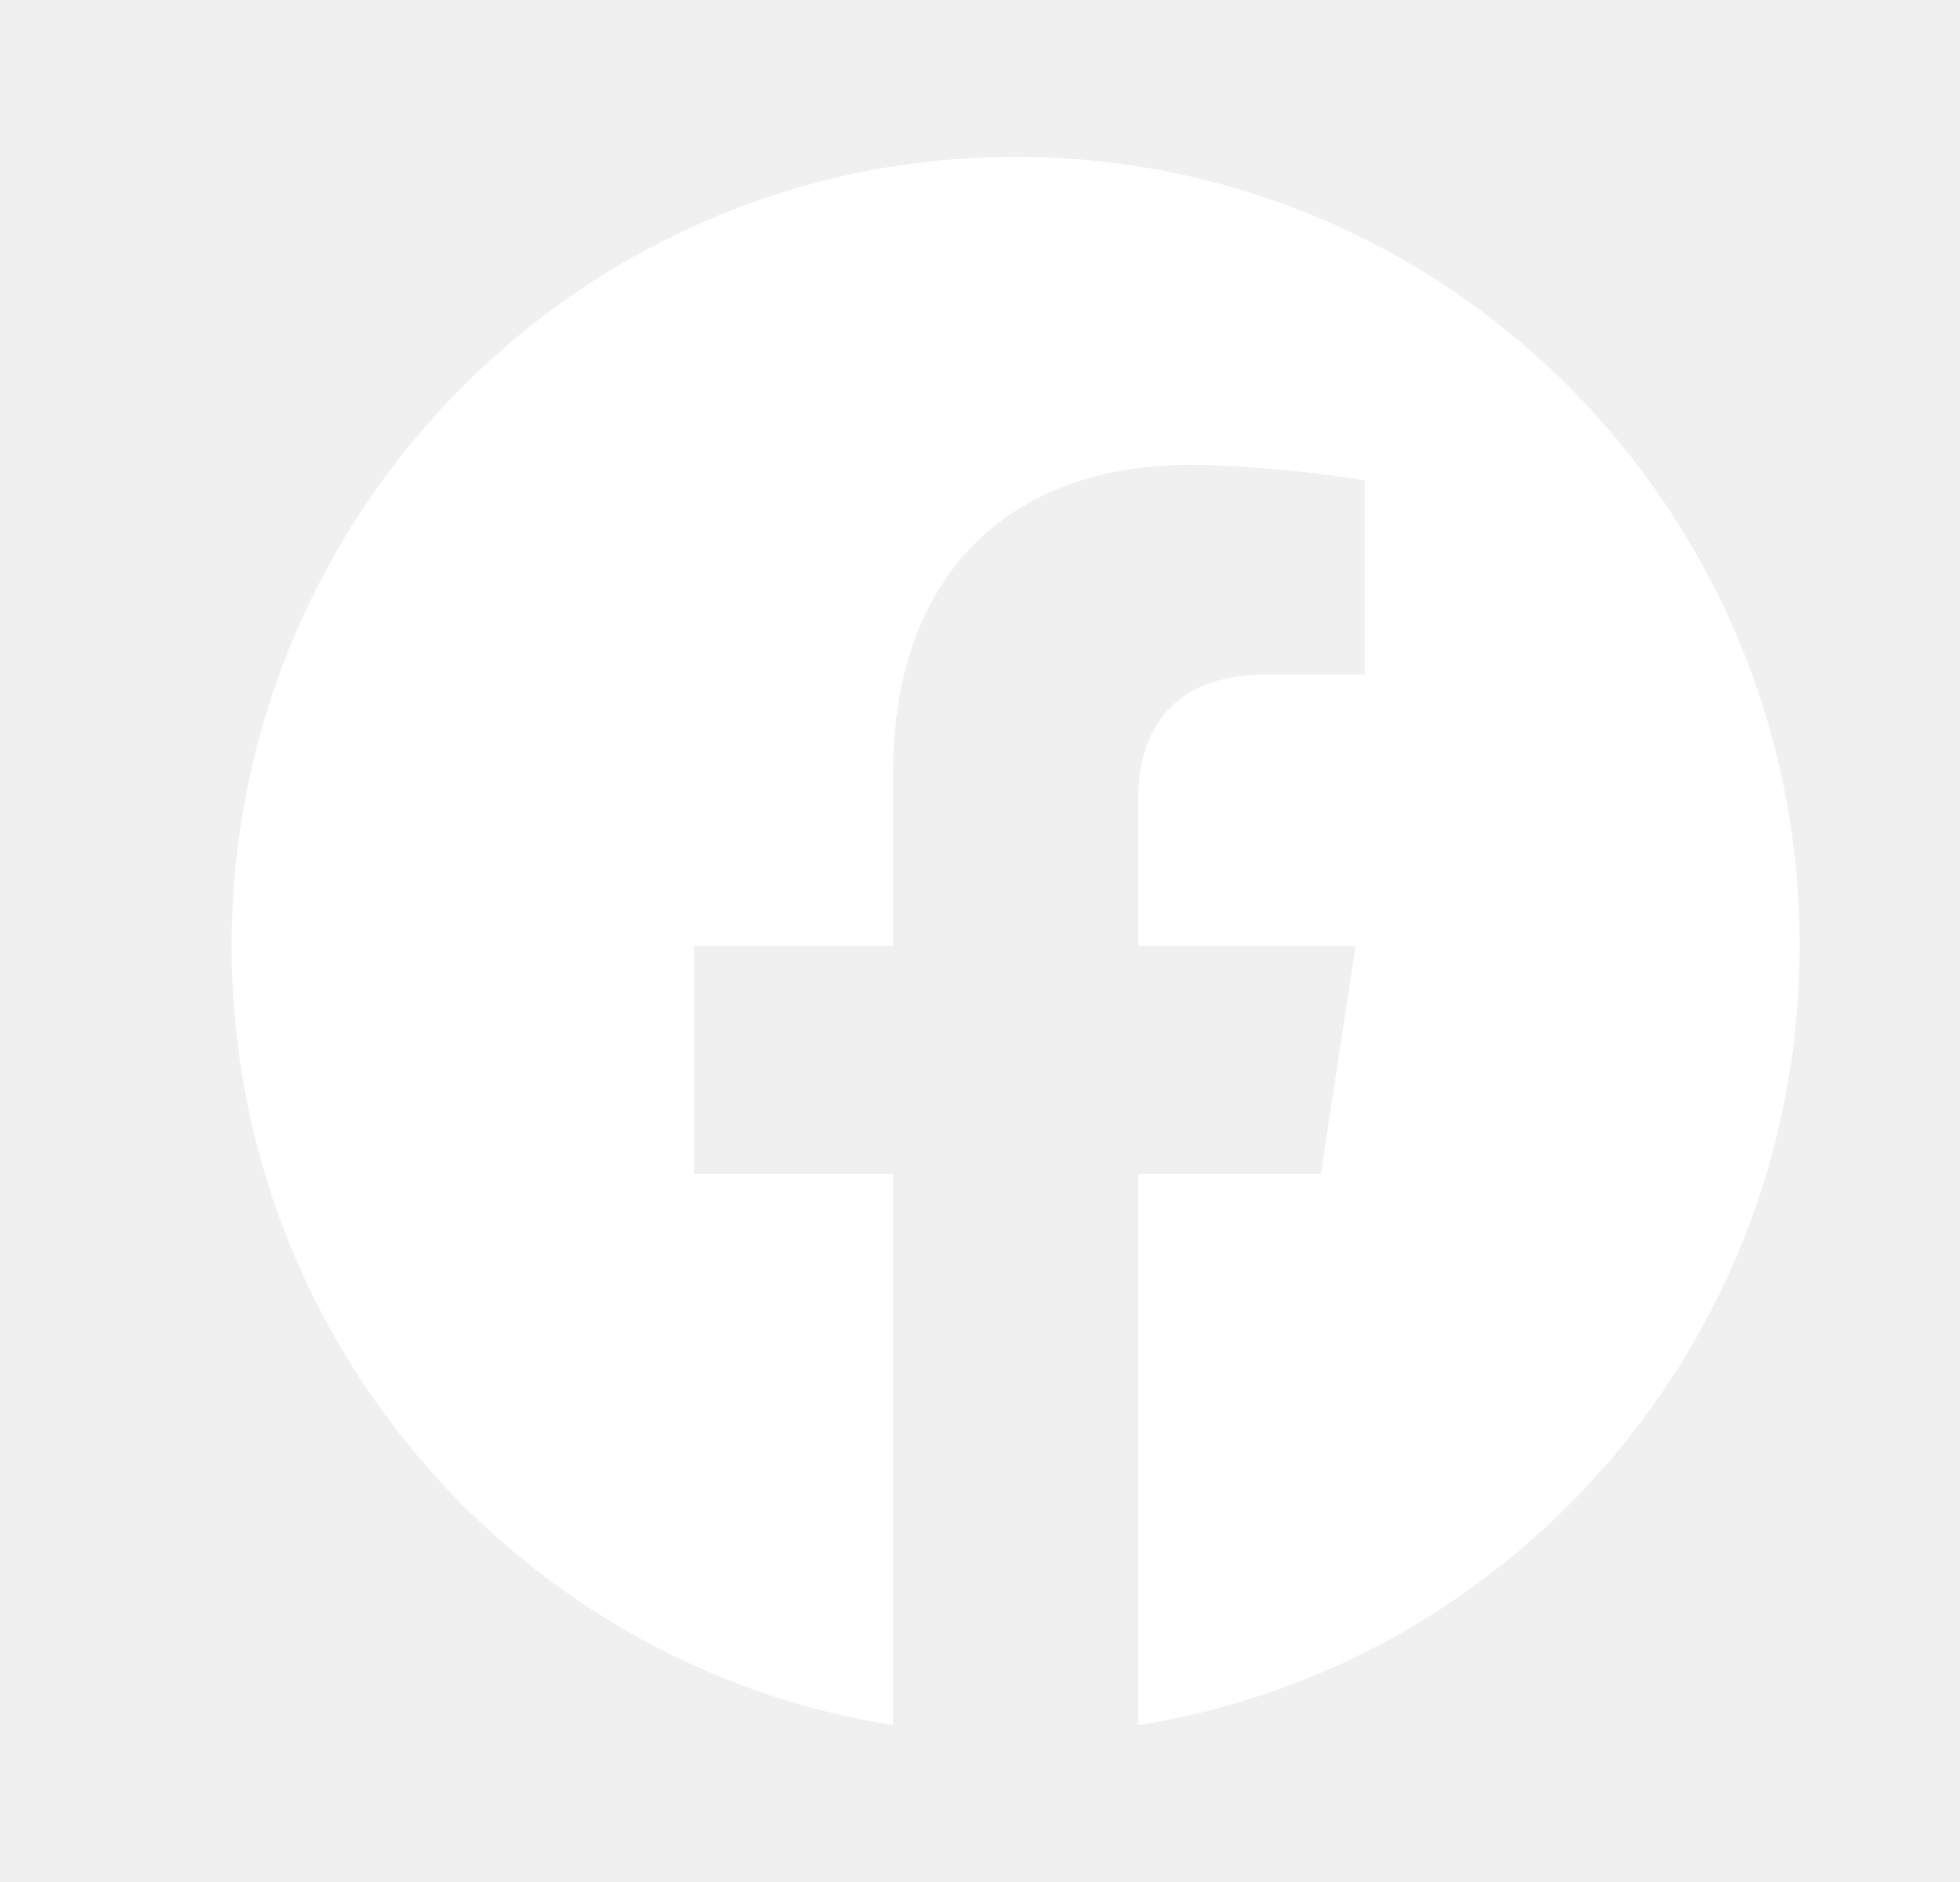
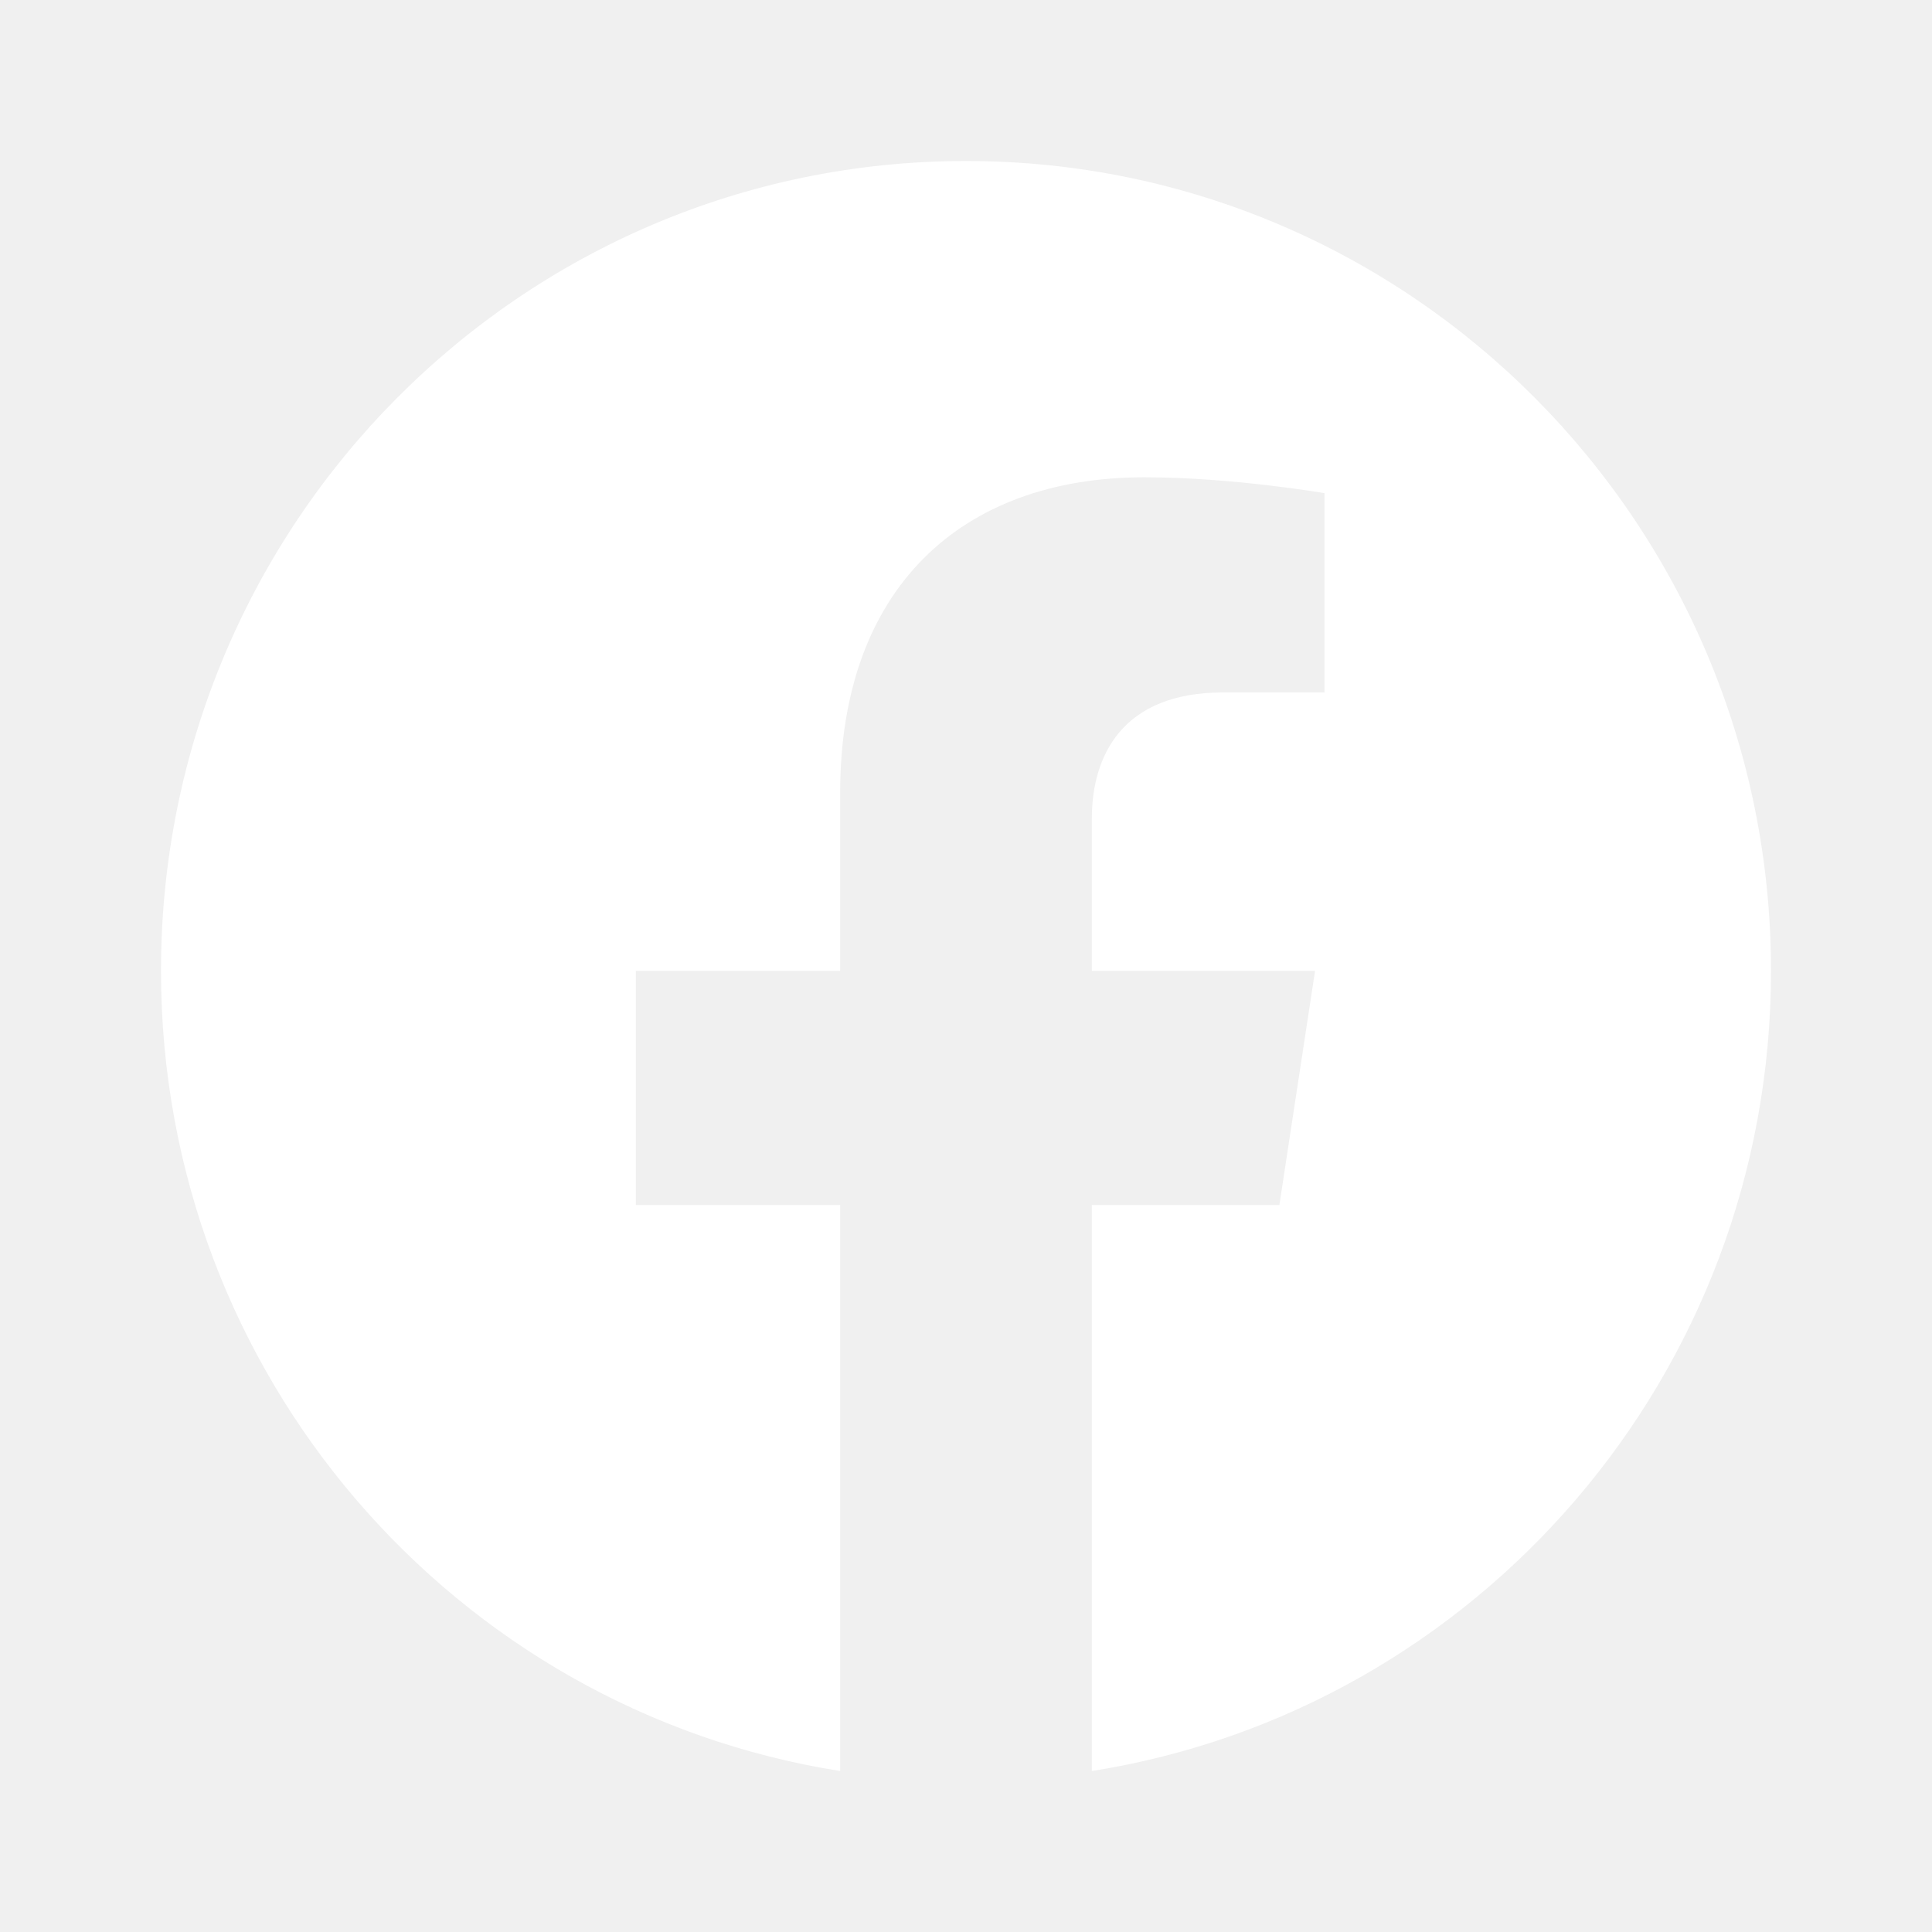
- <svg xmlns="http://www.w3.org/2000/svg" width="25" height="24" viewBox="0 0 25 24" fill="none">
-   <path d="M22.955 12.061C22.955 6.504 18.478 2 12.955 2C7.432 2 2.955 6.504 2.955 12.061C2.955 17.083 6.611 21.245 11.392 22L11.392 14.969H8.854V12.06H11.392V9.844C11.392 7.323 12.885 5.929 15.17 5.929C16.263 5.929 17.408 6.126 17.408 6.126V8.602L16.146 8.602C14.904 8.602 14.518 9.378 14.518 10.174V12.061H17.291L16.848 14.969H14.518L14.518 22C19.299 21.245 22.955 17.083 22.955 12.061Z" fill="white" />
+ <svg xmlns="http://www.w3.org/2000/svg" width="24" height="24" viewBox="0 0 24 24" fill="none">
+   <path d="M22 12.061C22 6.504 17.523 2 12 2C6.477 2 2 6.504 2 12.061C2 17.083 5.656 21.245 10.437 22V14.969H7.899V12.06H10.437V9.844C10.437 7.323 11.93 5.929 14.215 5.929C15.308 5.929 16.453 6.126 16.453 6.126V8.602H15.191C13.949 8.602 13.563 9.378 13.563 10.174V12.061H16.336L15.893 14.969H13.563V22C18.344 21.245 22 17.083 22 12.061Z" fill="white" />
</svg>
